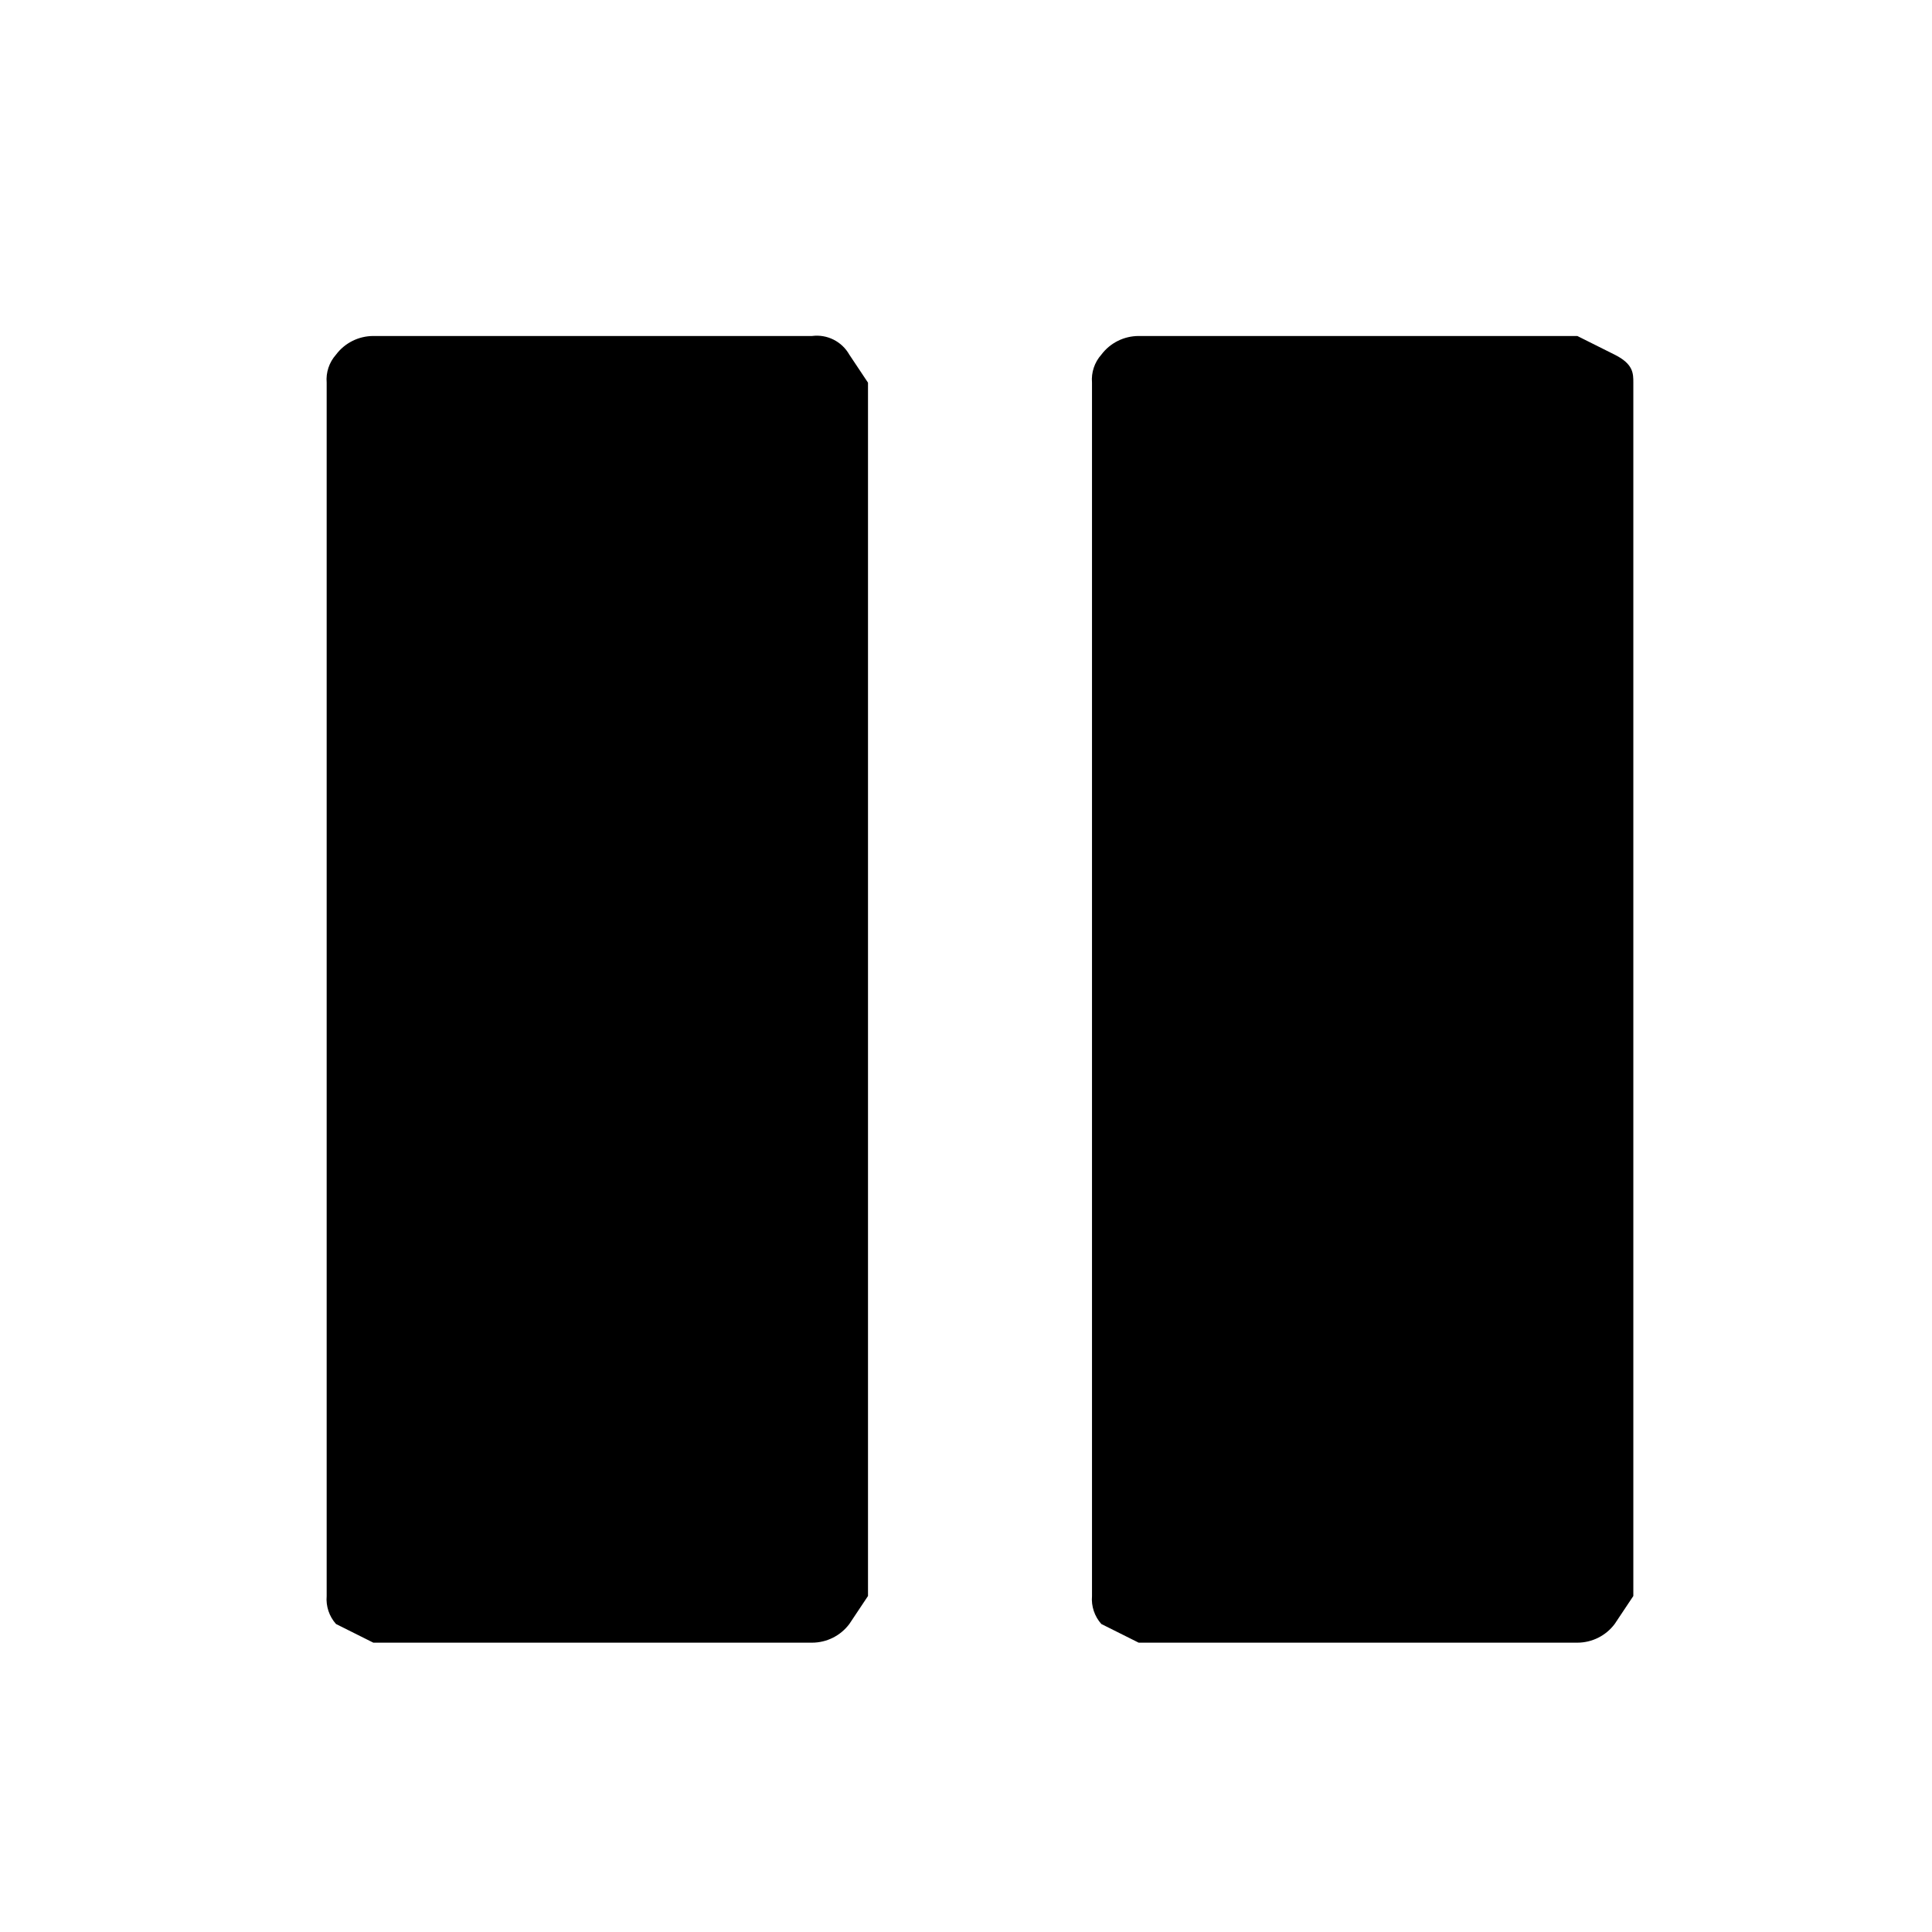
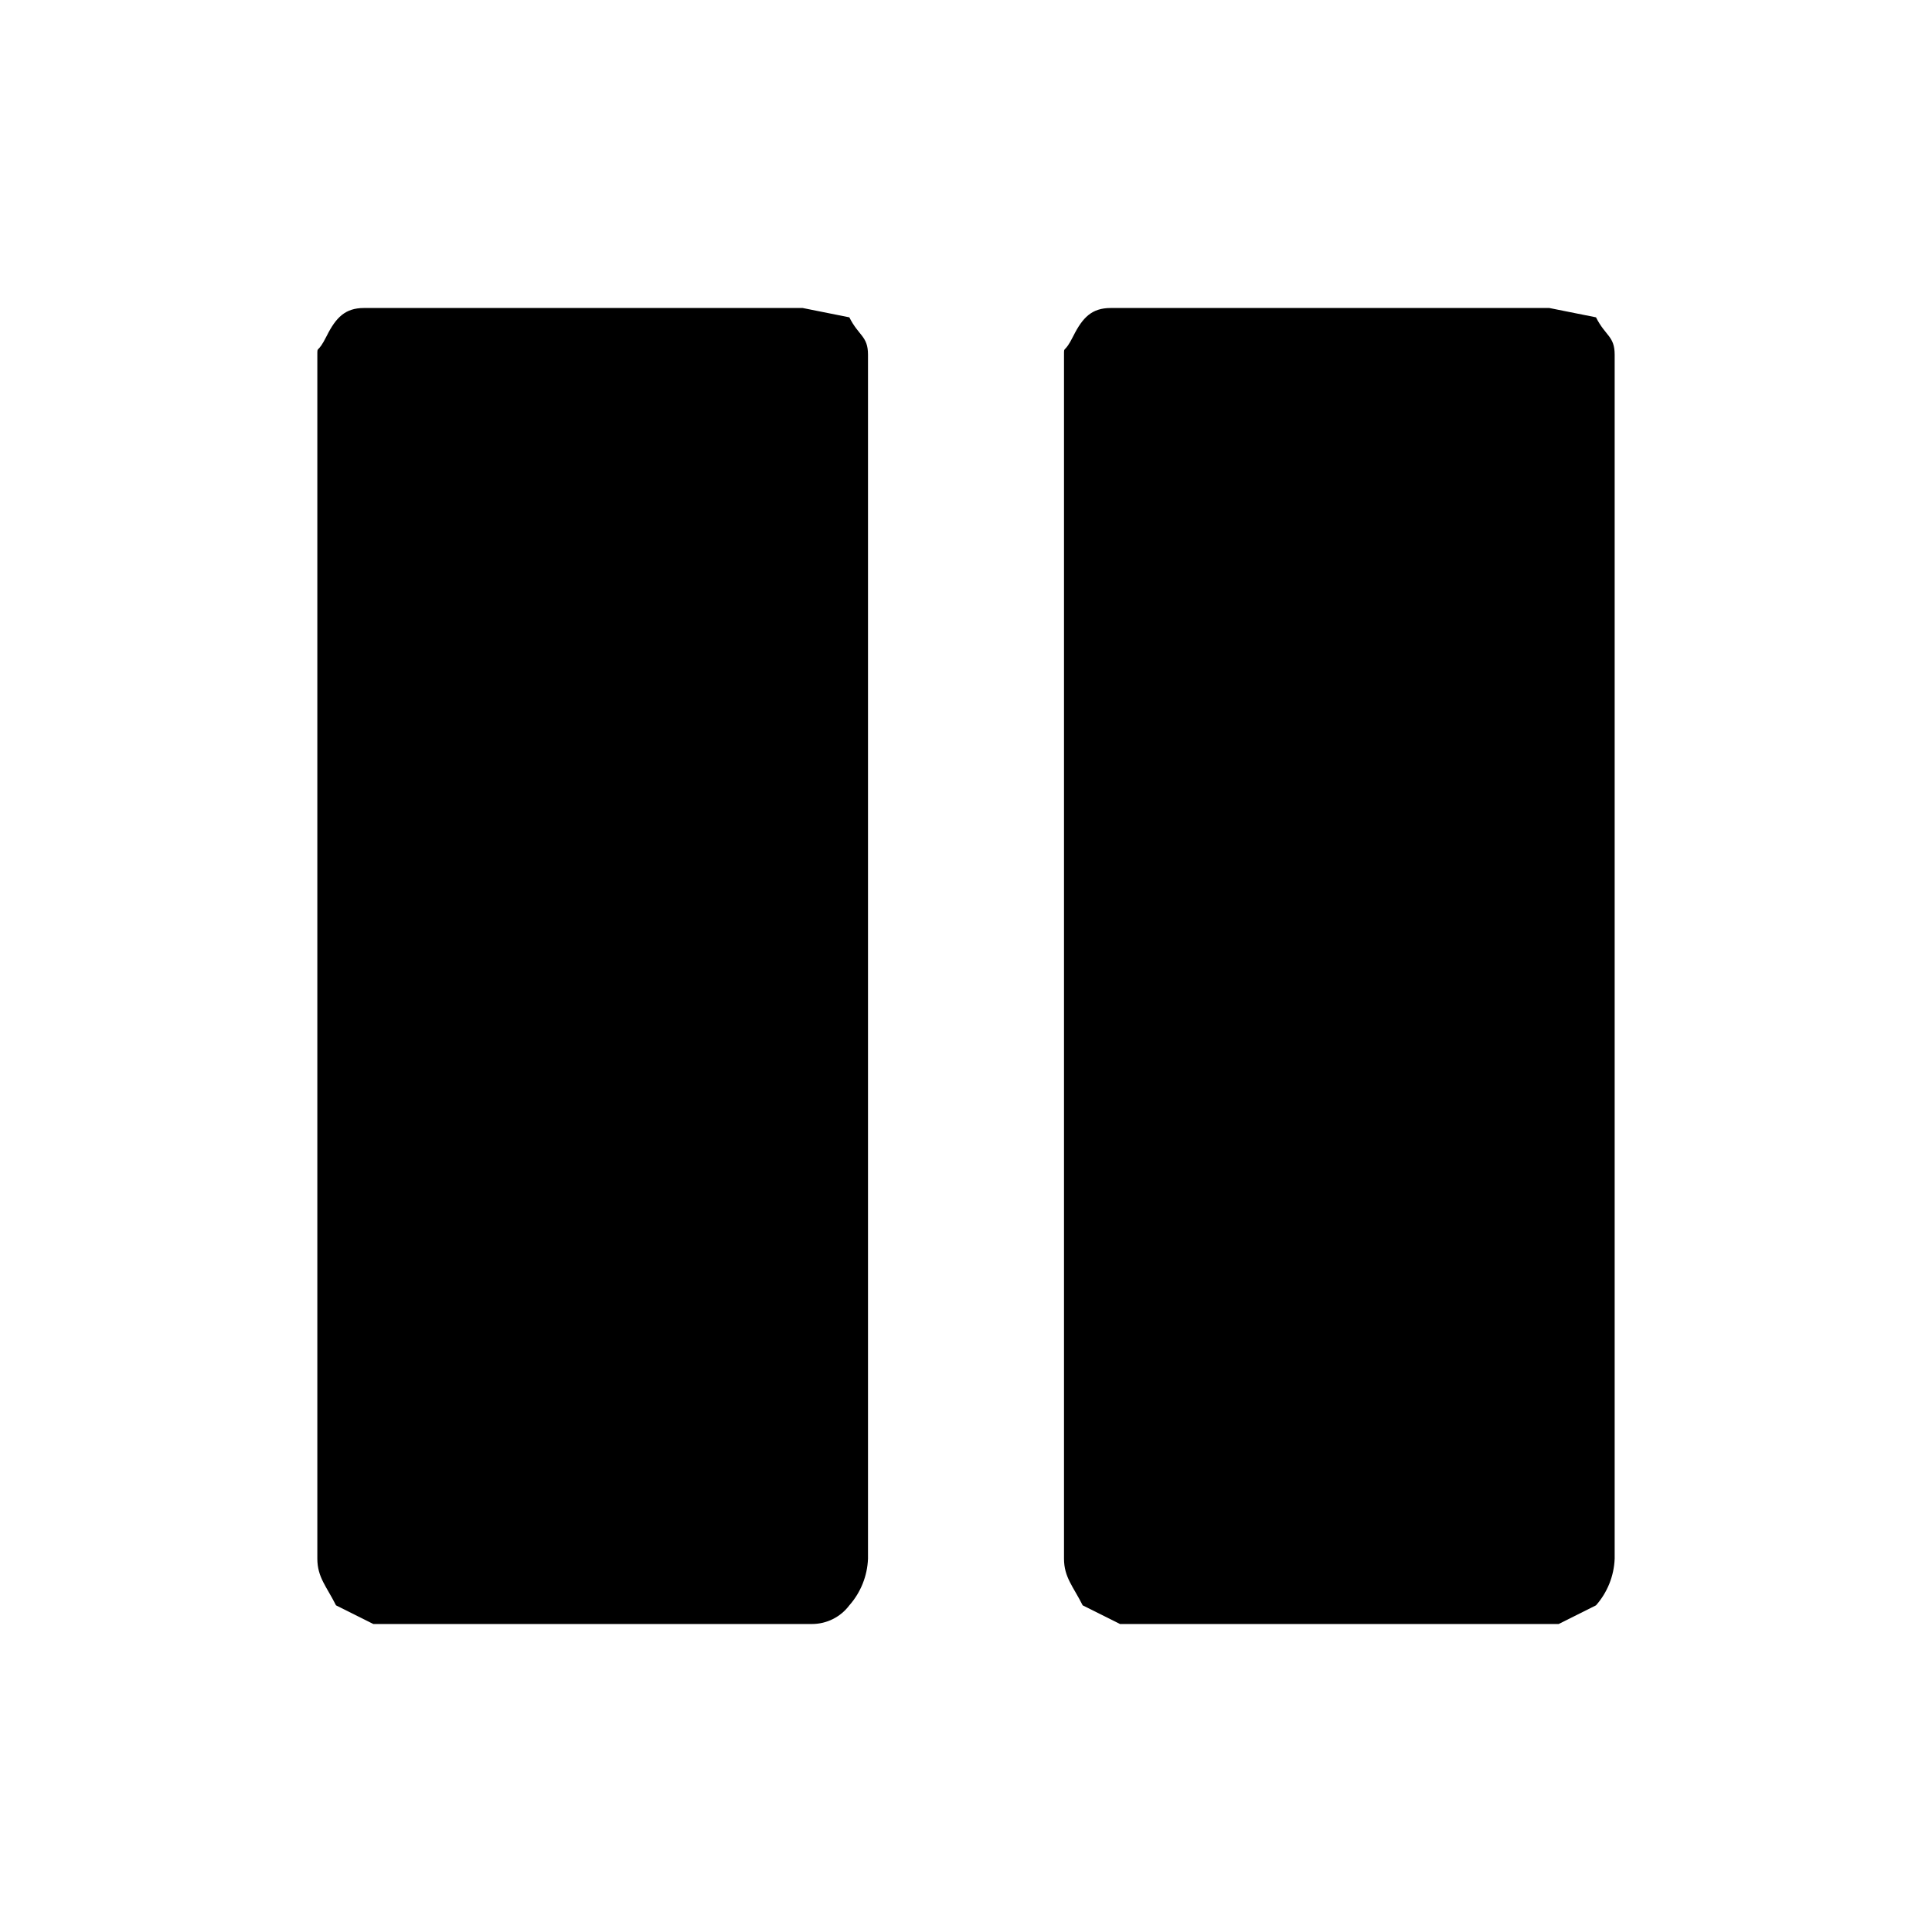
<svg xmlns="http://www.w3.org/2000/svg" viewBox="0 0 20.7 20.7">
-   <path d="M8.7,3.6H4a.5.5,0,0,0-.4.2.4.4,0,0,0-.1.3v13a.4.4,0,0,0,.1.3l.4.2H8.7a.5.5,0,0,0,.4-.2l.2-.3V4.1l-.2-.3A.4.4,0,0,0,8.7,3.6Z" />
-   <path d="M17.3,3.8l-.4-.2H12.2a.5.5,0,0,0-.4.2.4.4,0,0,0-.1.3v13a.4.4,0,0,0,.1.3l.4.2h4.7a.5.5,0,0,0,.4-.2l.2-.3V4.1C17.5,4,17.5,3.9,17.3,3.8Z" />
+   <path d="M8.6,3.3H3.9c-.2,0-.3.1-.4.3s-.1.1-.1.2V16.7c0,.2.1.3.2.5l.4.2H8.7a.5.5,0,0,0,.4-.2.8.8,0,0,0,.2-.5V3.8c0-.2-.1-.2-.2-.4Z" />
+   <path d="M16.6,3.3H11.9c-.2,0-.3.1-.4.3s-.1.1-.1.2V16.7c0,.2.1.3.2.5l.4.2h4.7l.4-.2a.8.8,0,0,0,.2-.5V3.8c0-.2-.1-.2-.2-.4Z" />
</svg>
